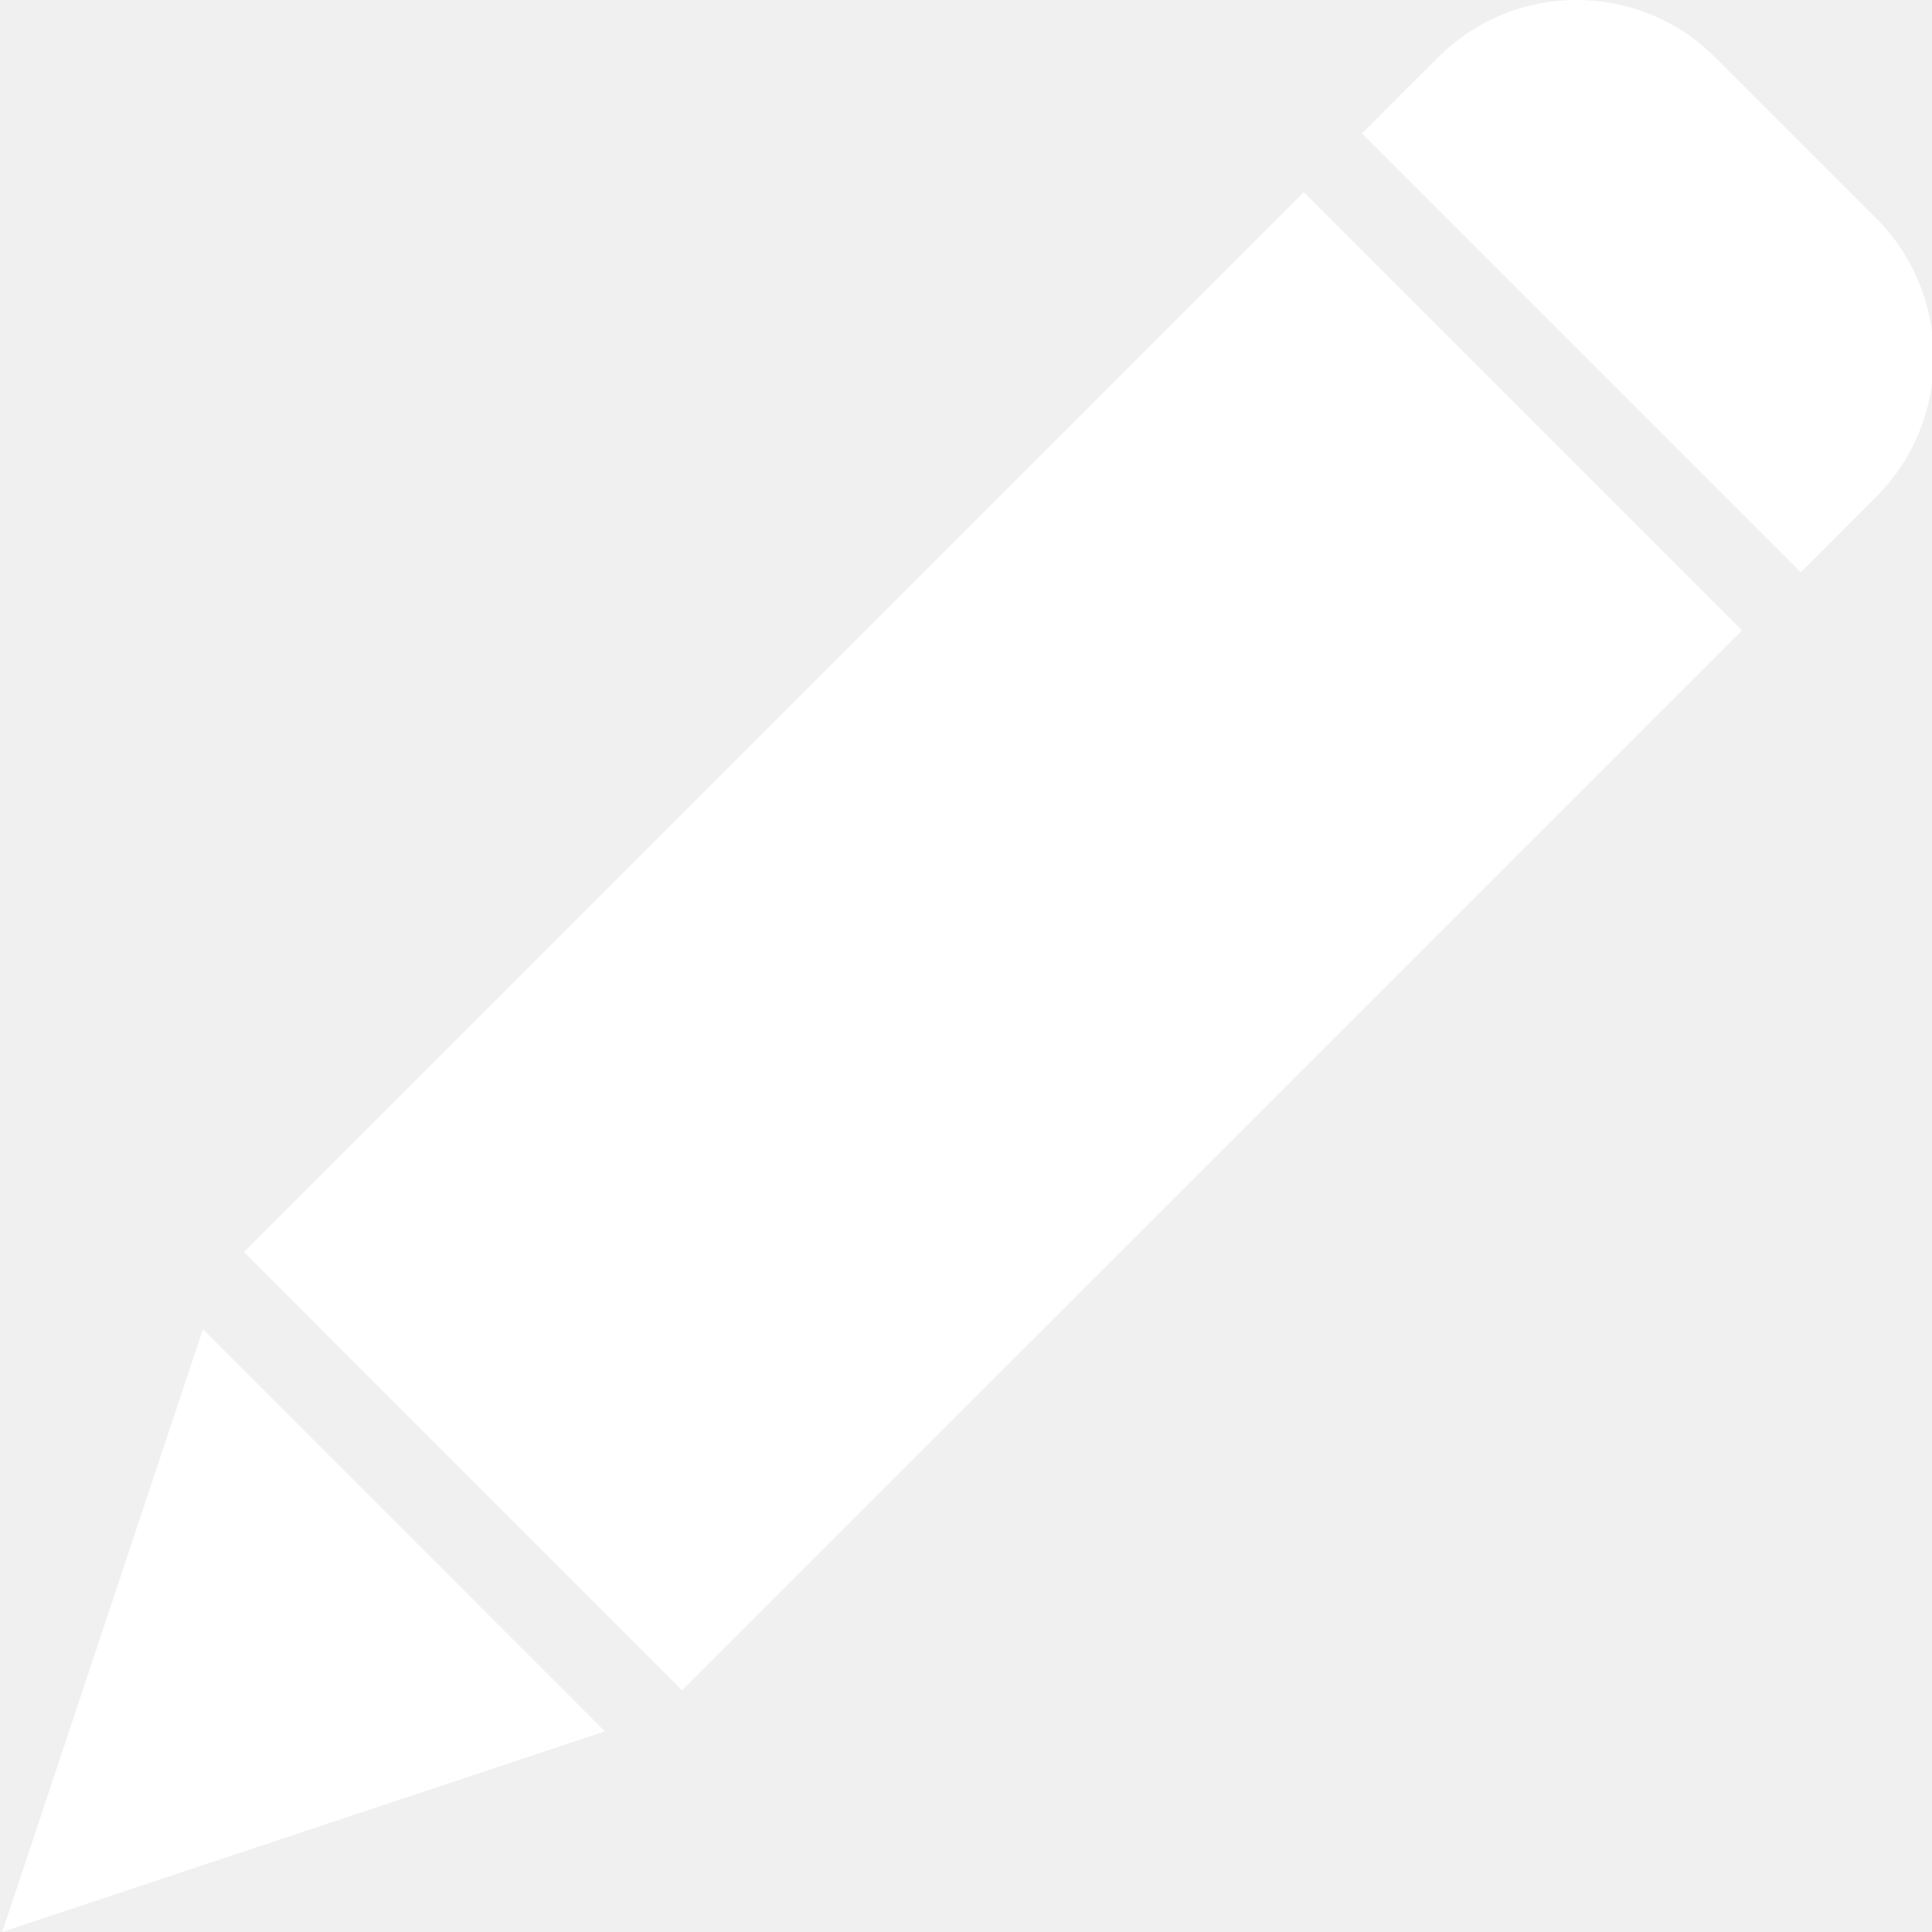
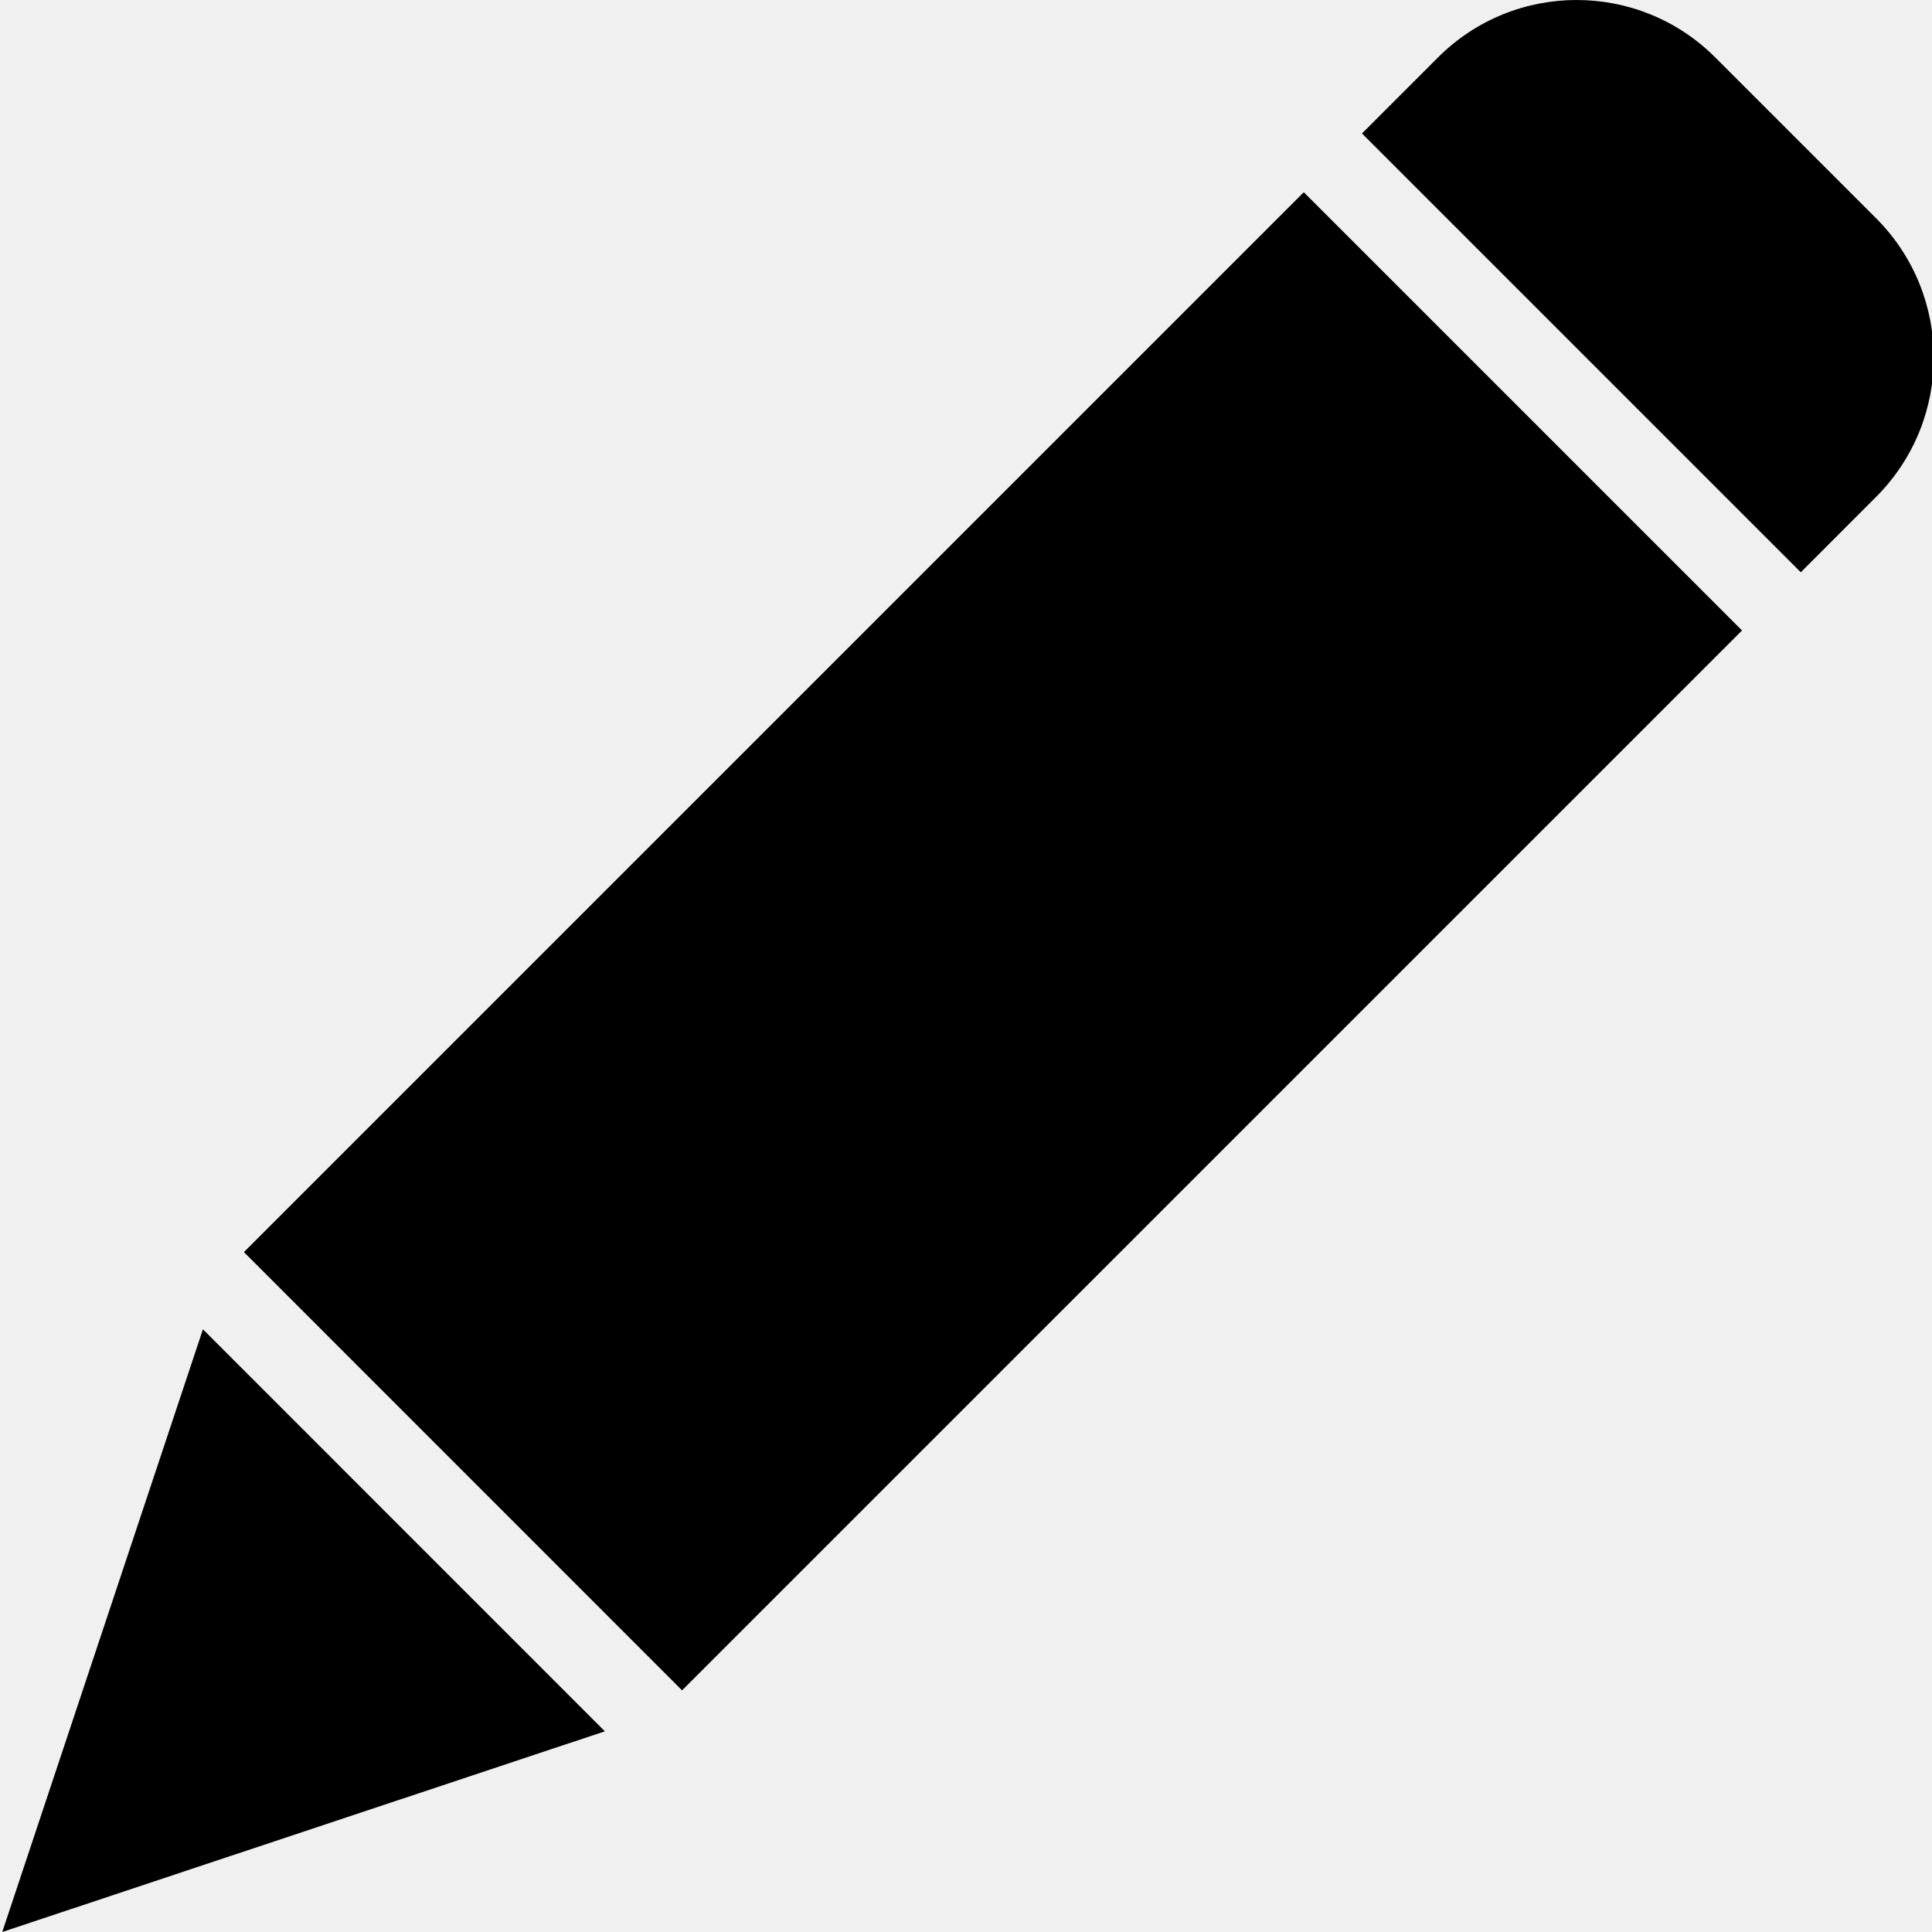
<svg xmlns="http://www.w3.org/2000/svg" width="24" height="24" viewBox="0 0 24 24" fill="none">
-   <path d="M8.473 20.998L3.03 15.554L16.196 2.388L21.64 7.832L8.473 20.998ZM2.521 16.513L7.514 21.507L0.028 24L2.521 16.513ZM23.314 6.164L22.37 7.109L16.919 1.658L17.863 0.714C18.814 -0.238 20.357 -0.238 21.308 0.714L23.314 2.72C24.258 3.674 24.258 5.21 23.314 6.164Z" fill="white" />
+   <path d="M8.473 20.998L3.03 15.554L16.196 2.388L21.64 7.832L8.473 20.998ZM2.521 16.513L7.514 21.507L0.028 24L2.521 16.513ZM23.314 6.164L22.37 7.109L16.919 1.658L17.863 0.714C18.814 -0.238 20.357 -0.238 21.308 0.714L23.314 2.72C24.258 3.674 24.258 5.21 23.314 6.164Z" fill="#000" />
</svg>
